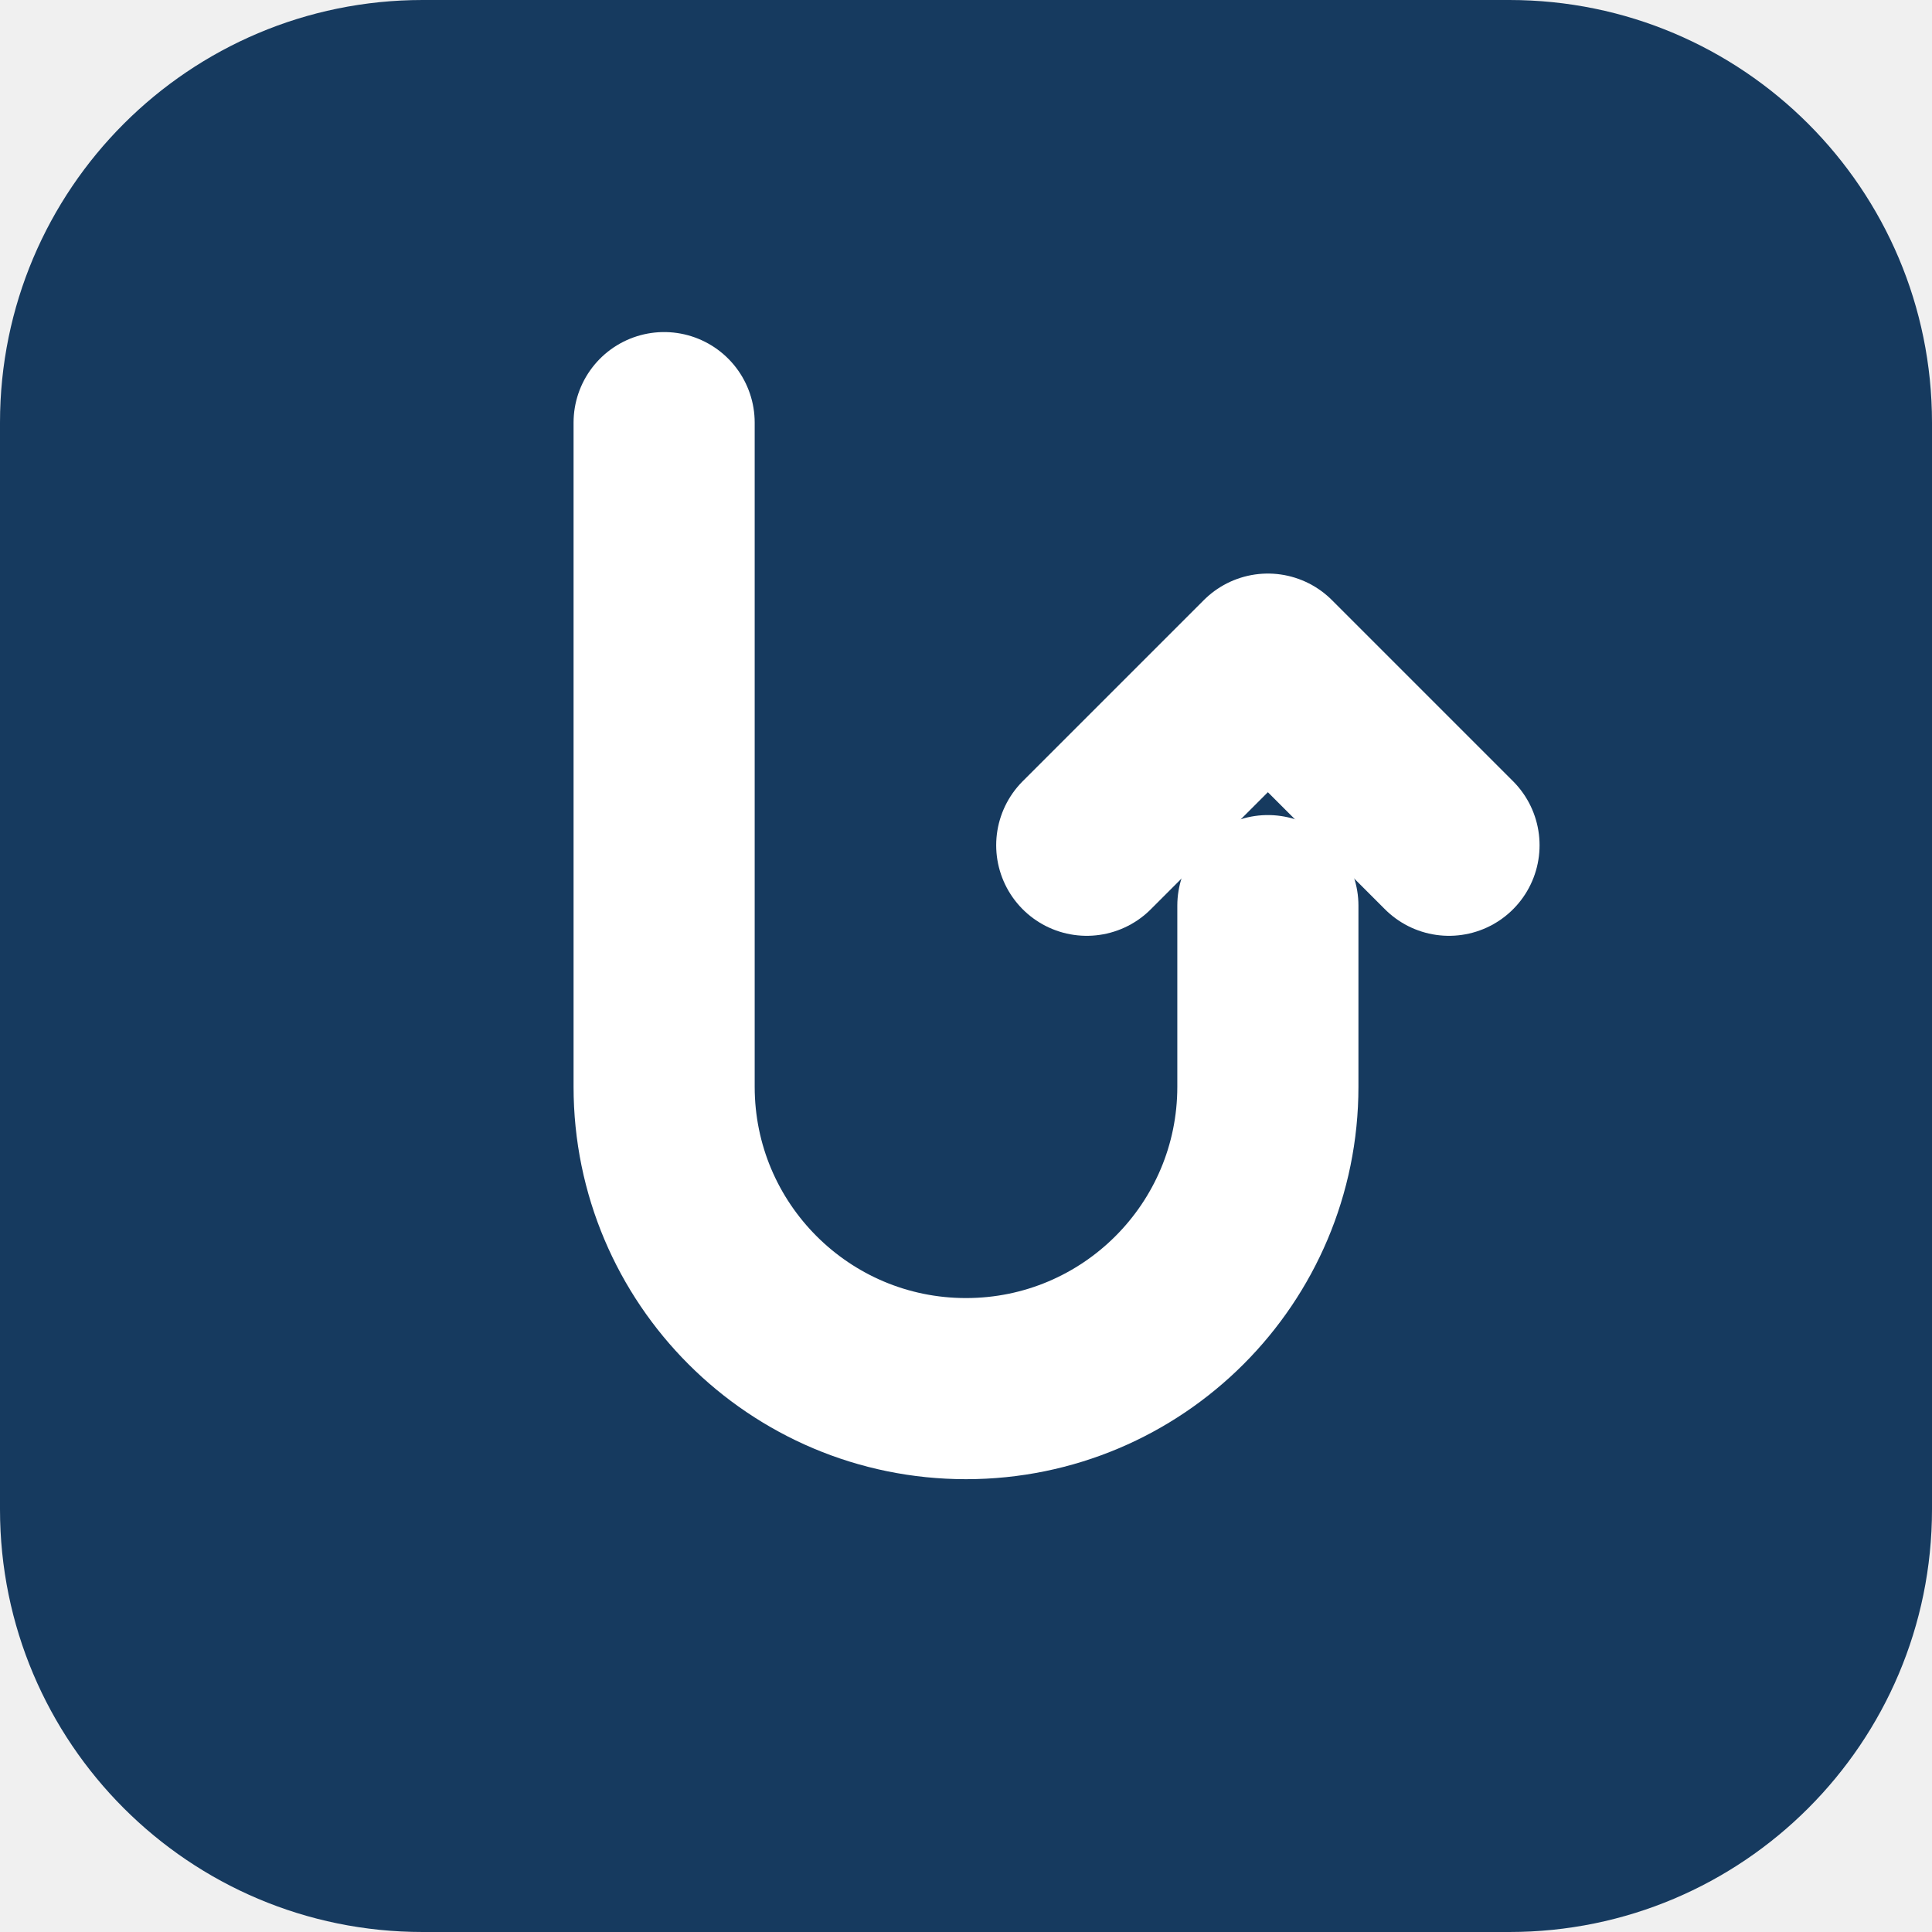
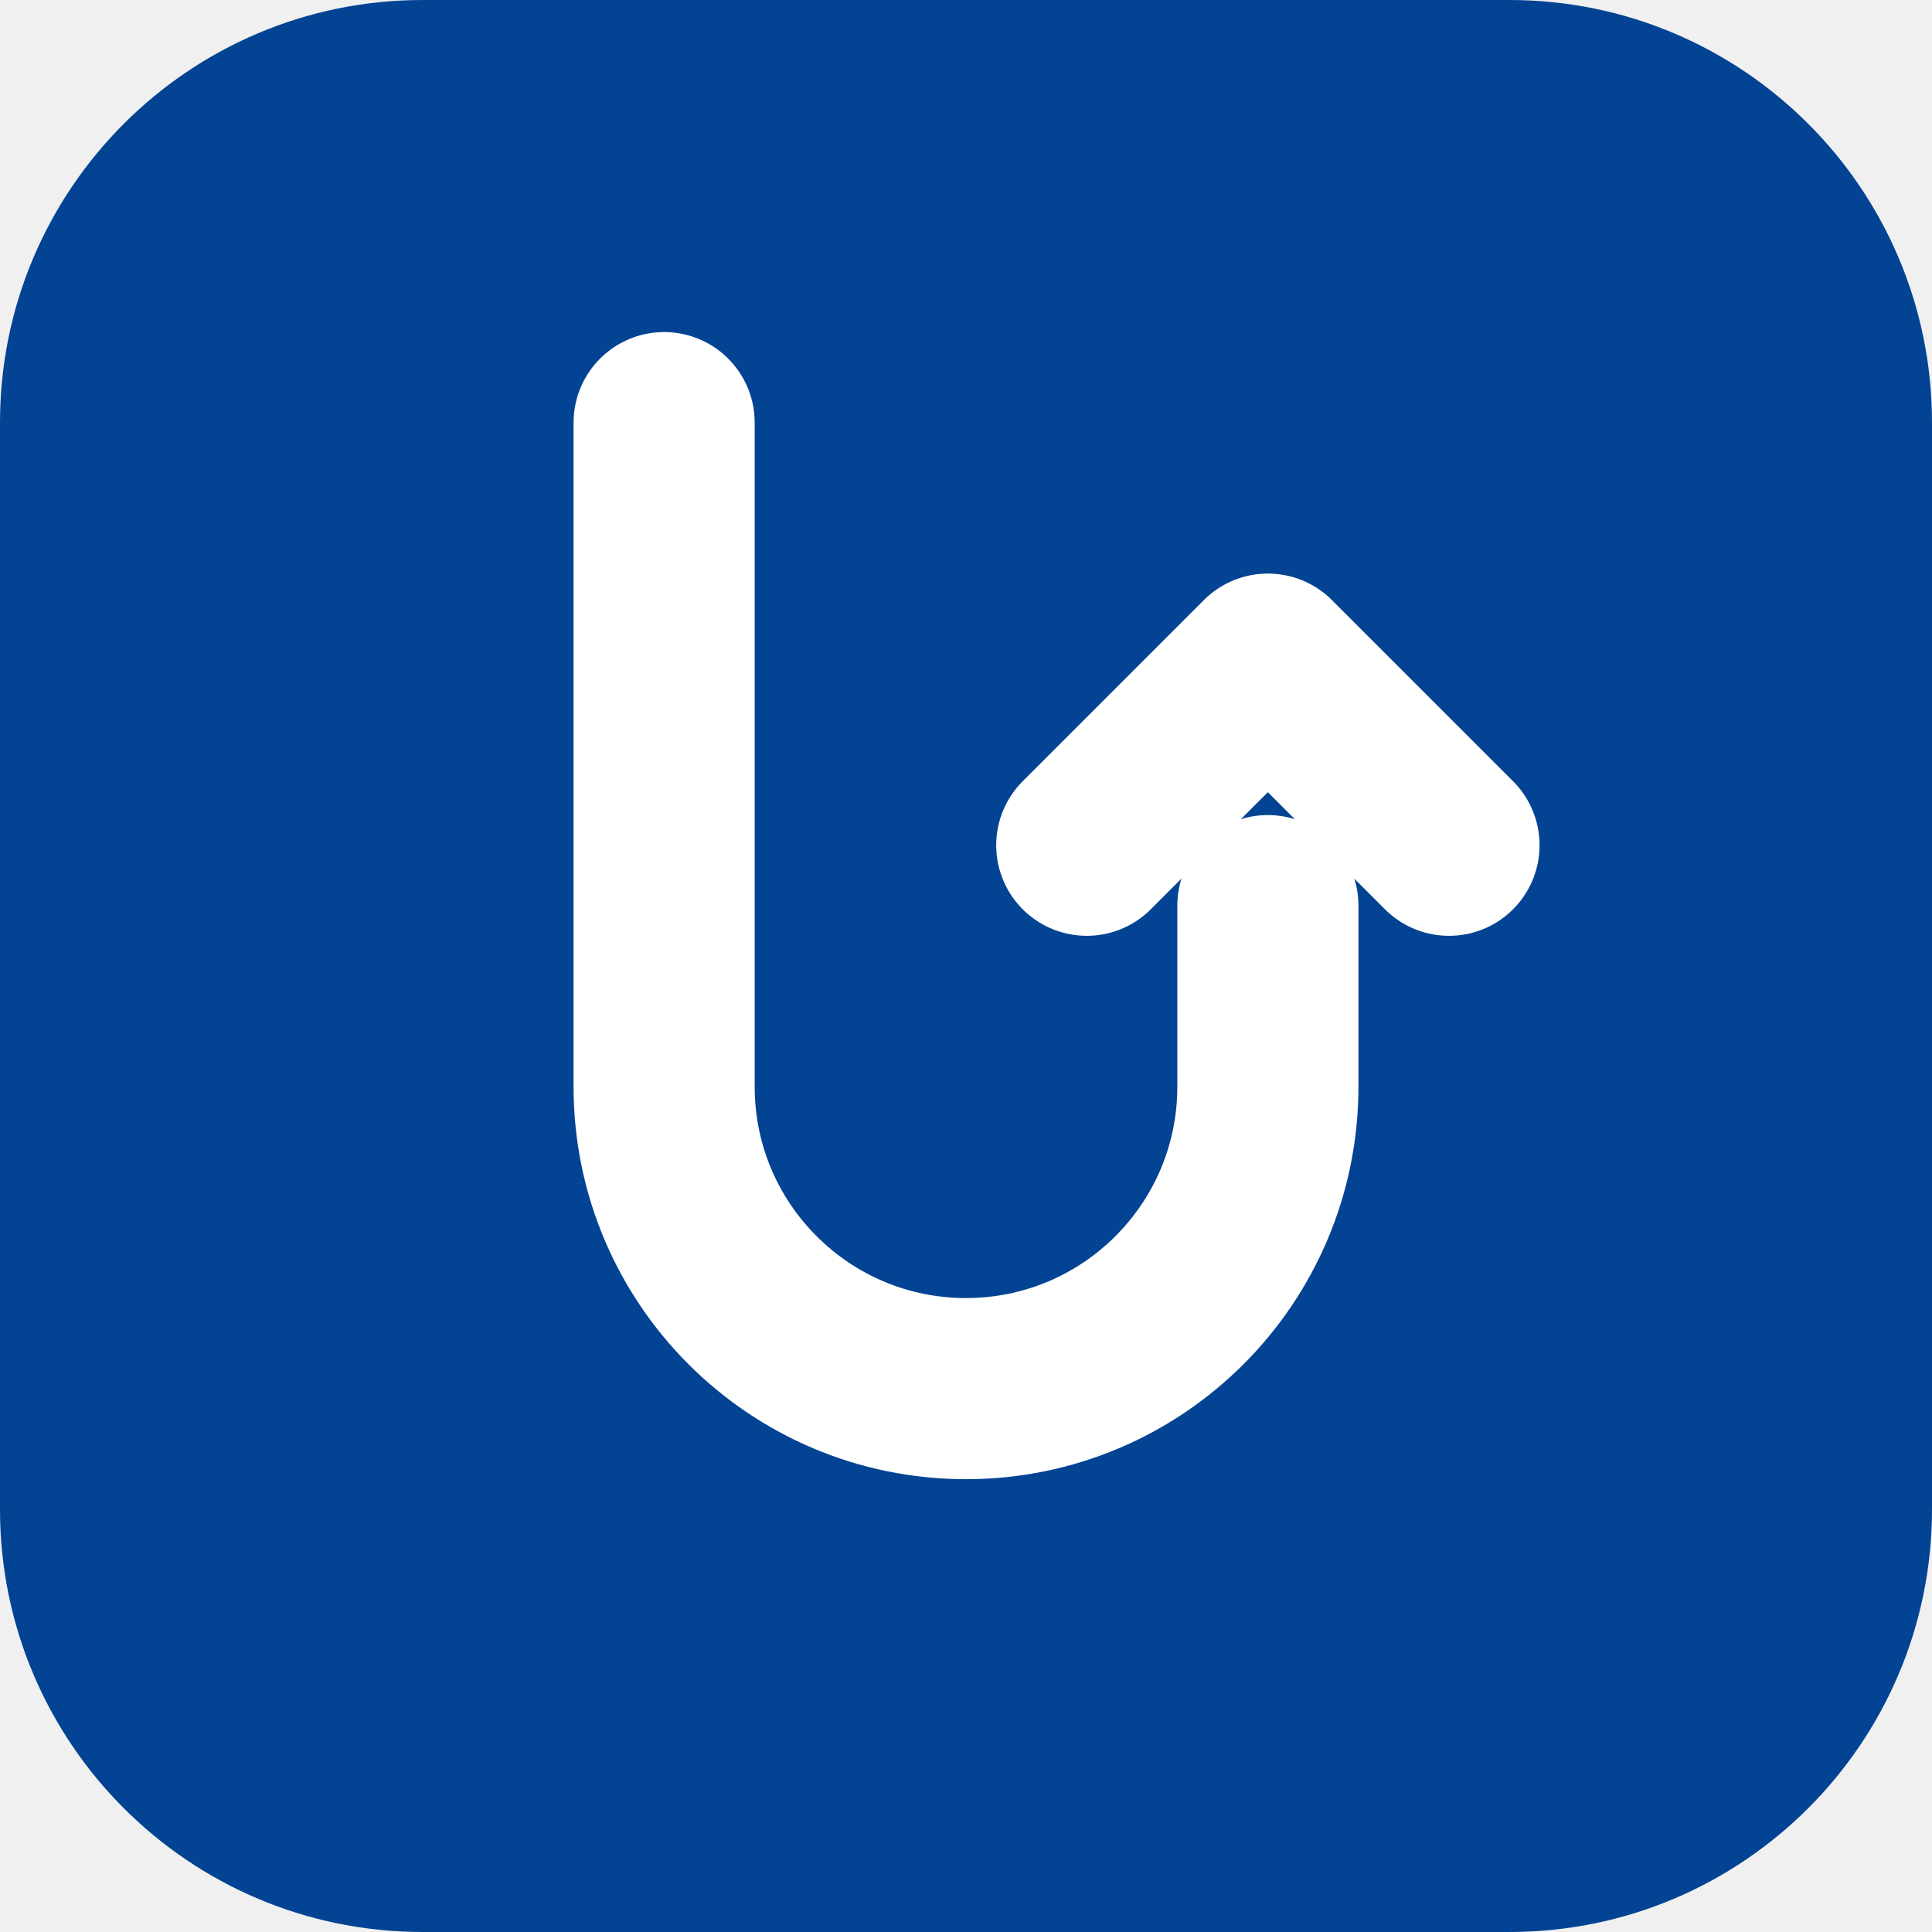
<svg xmlns="http://www.w3.org/2000/svg" viewBox="0 0 32 32">
-   <rect width="32" height="32" rx="7" fill="#163a5f" />
+   <rect width="32" height="32" rx="7" fill="#034393" />
  <path d="M11 7v11a5 5 0 0 0 10 0v-3" fill="none" stroke="#fff" stroke-width="3" stroke-linecap="round" />
  <path d="M18 14l3-3 3 3" fill="none" stroke="#fff" stroke-width="3" stroke-linecap="round" stroke-linejoin="round" />
</svg>
